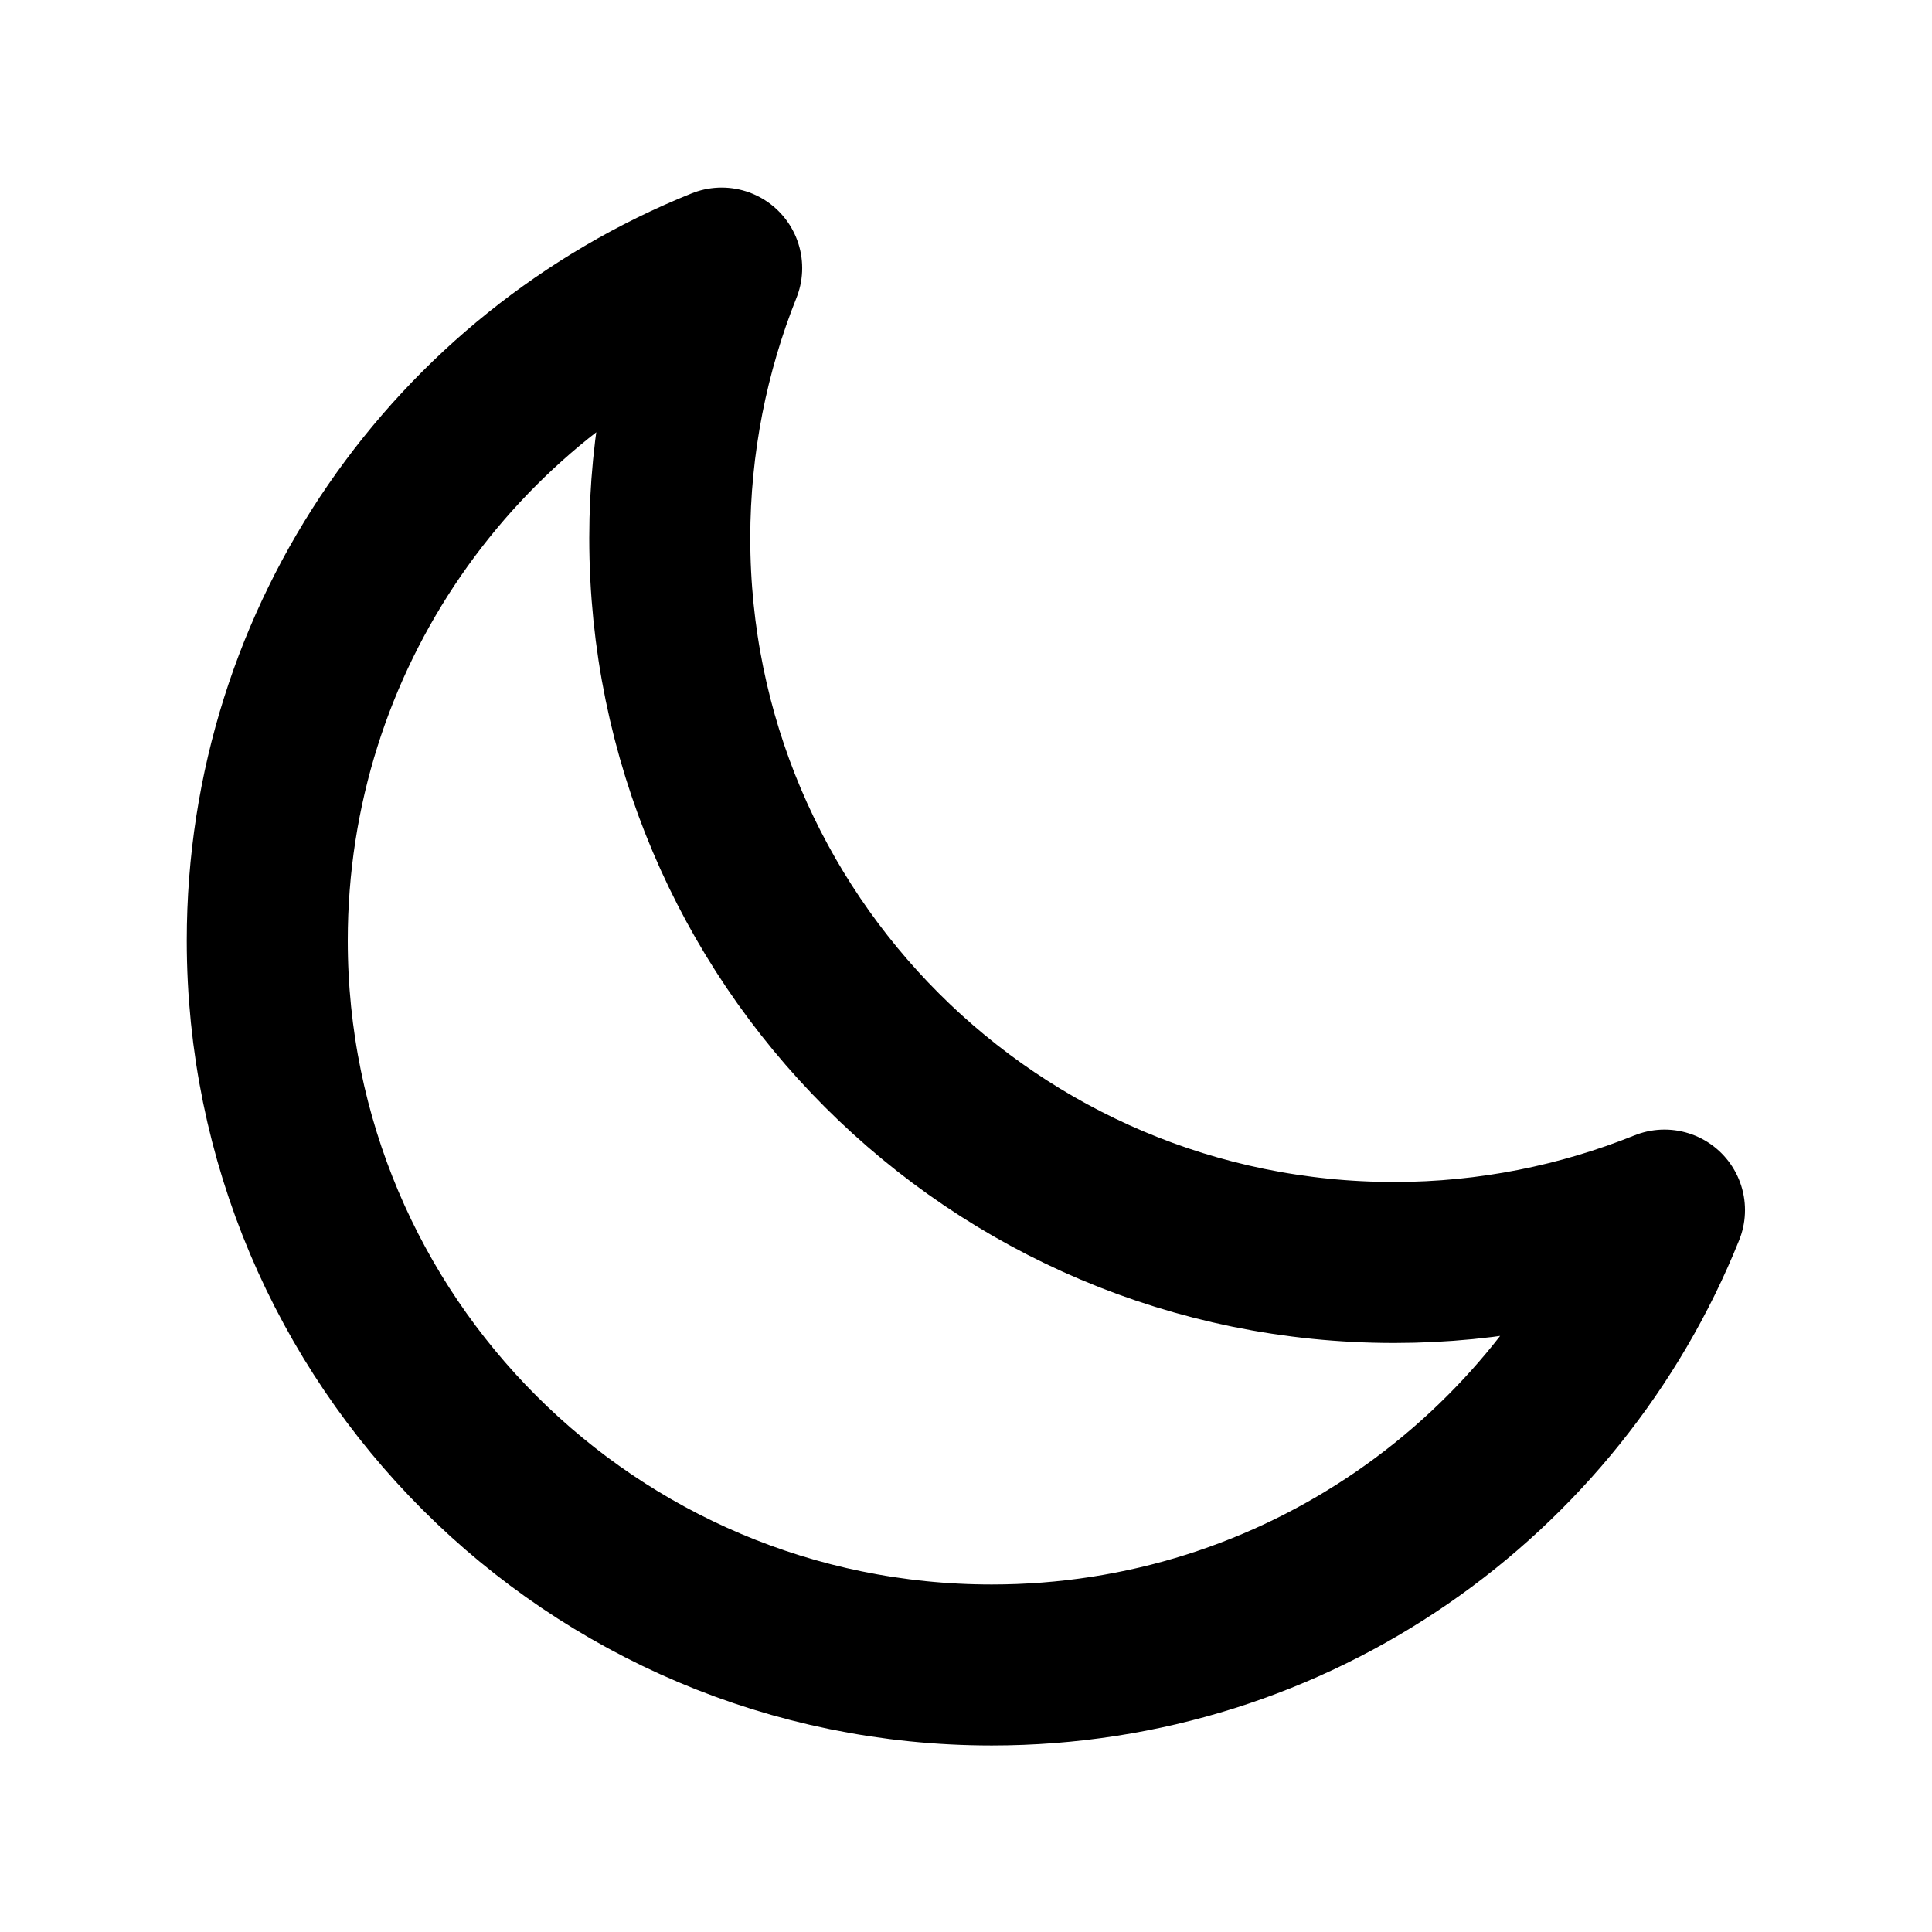
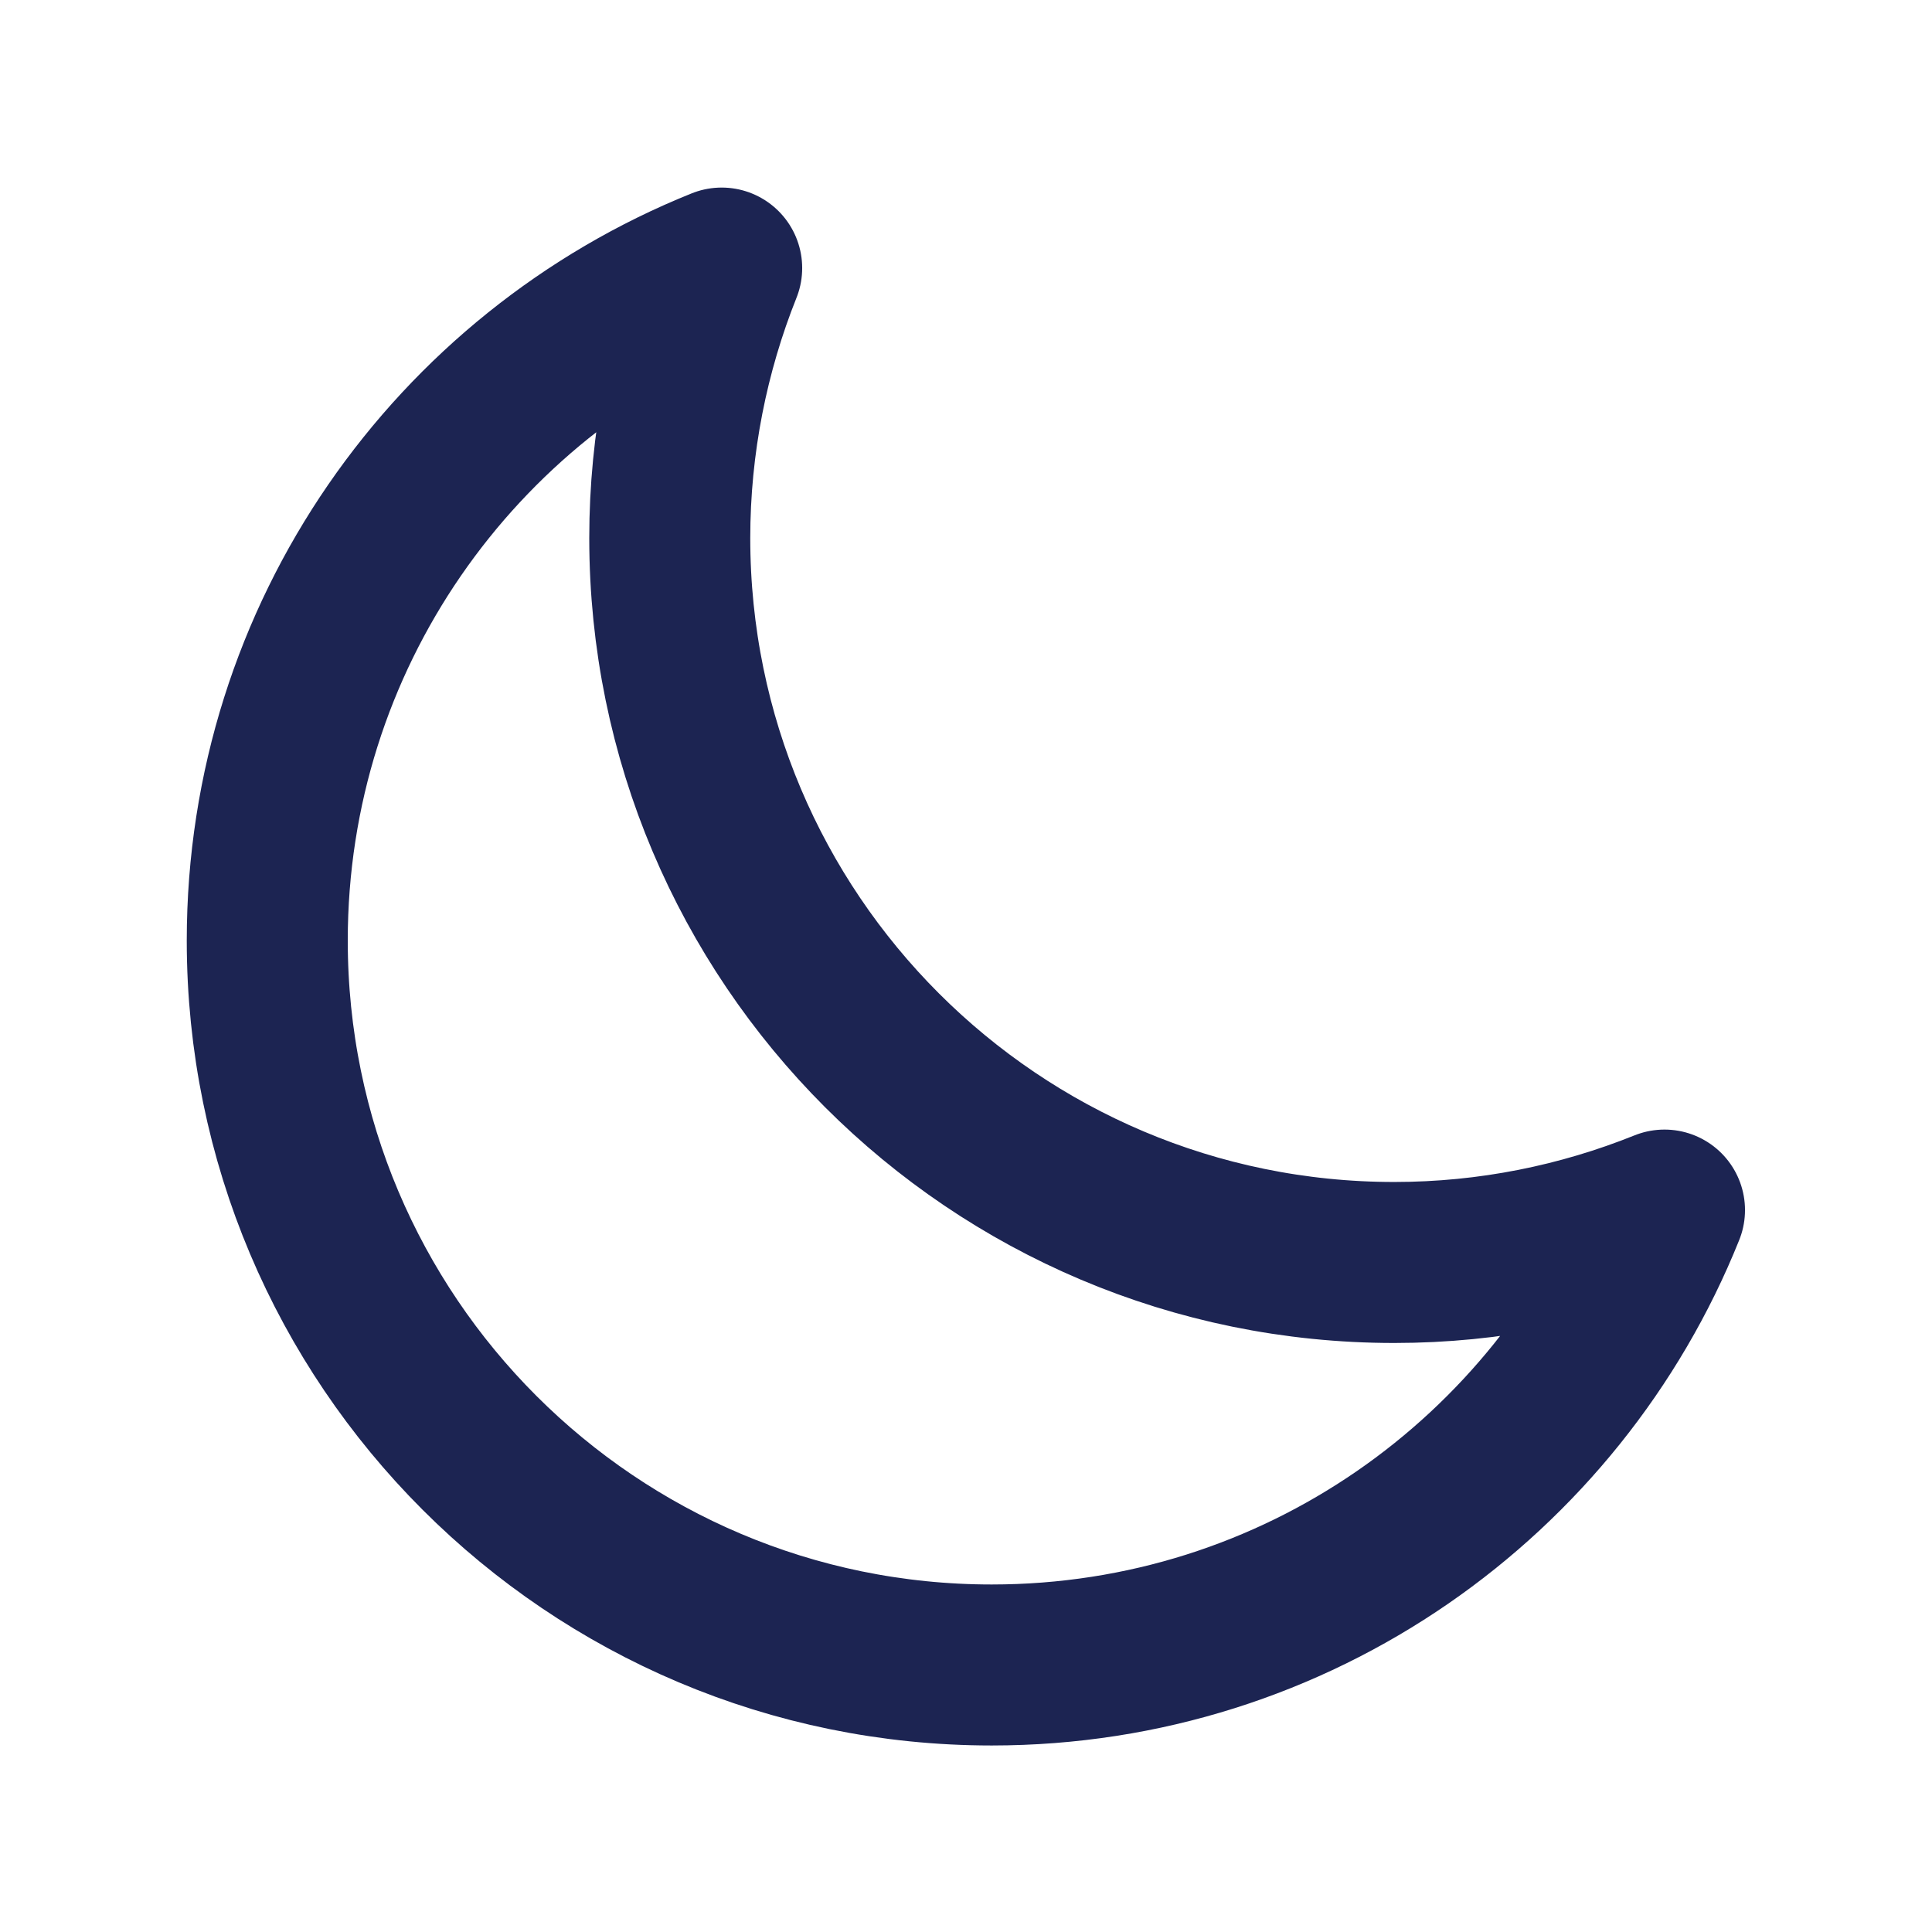
<svg xmlns="http://www.w3.org/2000/svg" width="800px" height="800px" viewBox="0 0 24 24" fill="none">
-   <path d="M3.32 11.684C3.32 16.654 7.35 20.683 12.32 20.683C16.108 20.683 19.348 18.344 20.677 15.032C19.64 15.449 18.506 15.683 17.32 15.683C12.35 15.683 8.32 11.654 8.32 6.683C8.32 5.503 8.552 4.363 8.965 3.33C5.656 4.66 3.32 7.899 3.32 11.684Z" stroke="#000000" stroke-width="2" stroke-linecap="round" stroke-linejoin="round" />
+   <path d="M3.32 11.684C3.32 16.654 7.35 20.683 12.32 20.683C16.108 20.683 19.348 18.344 20.677 15.032C19.64 15.449 18.506 15.683 17.32 15.683C12.35 15.683 8.32 11.654 8.32 6.683C8.32 5.503 8.552 4.363 8.965 3.33C5.656 4.66 3.32 7.899 3.32 11.684Z" stroke="#1C2452" stroke-width="2" stroke-linecap="round" stroke-linejoin="round" />
</svg>
